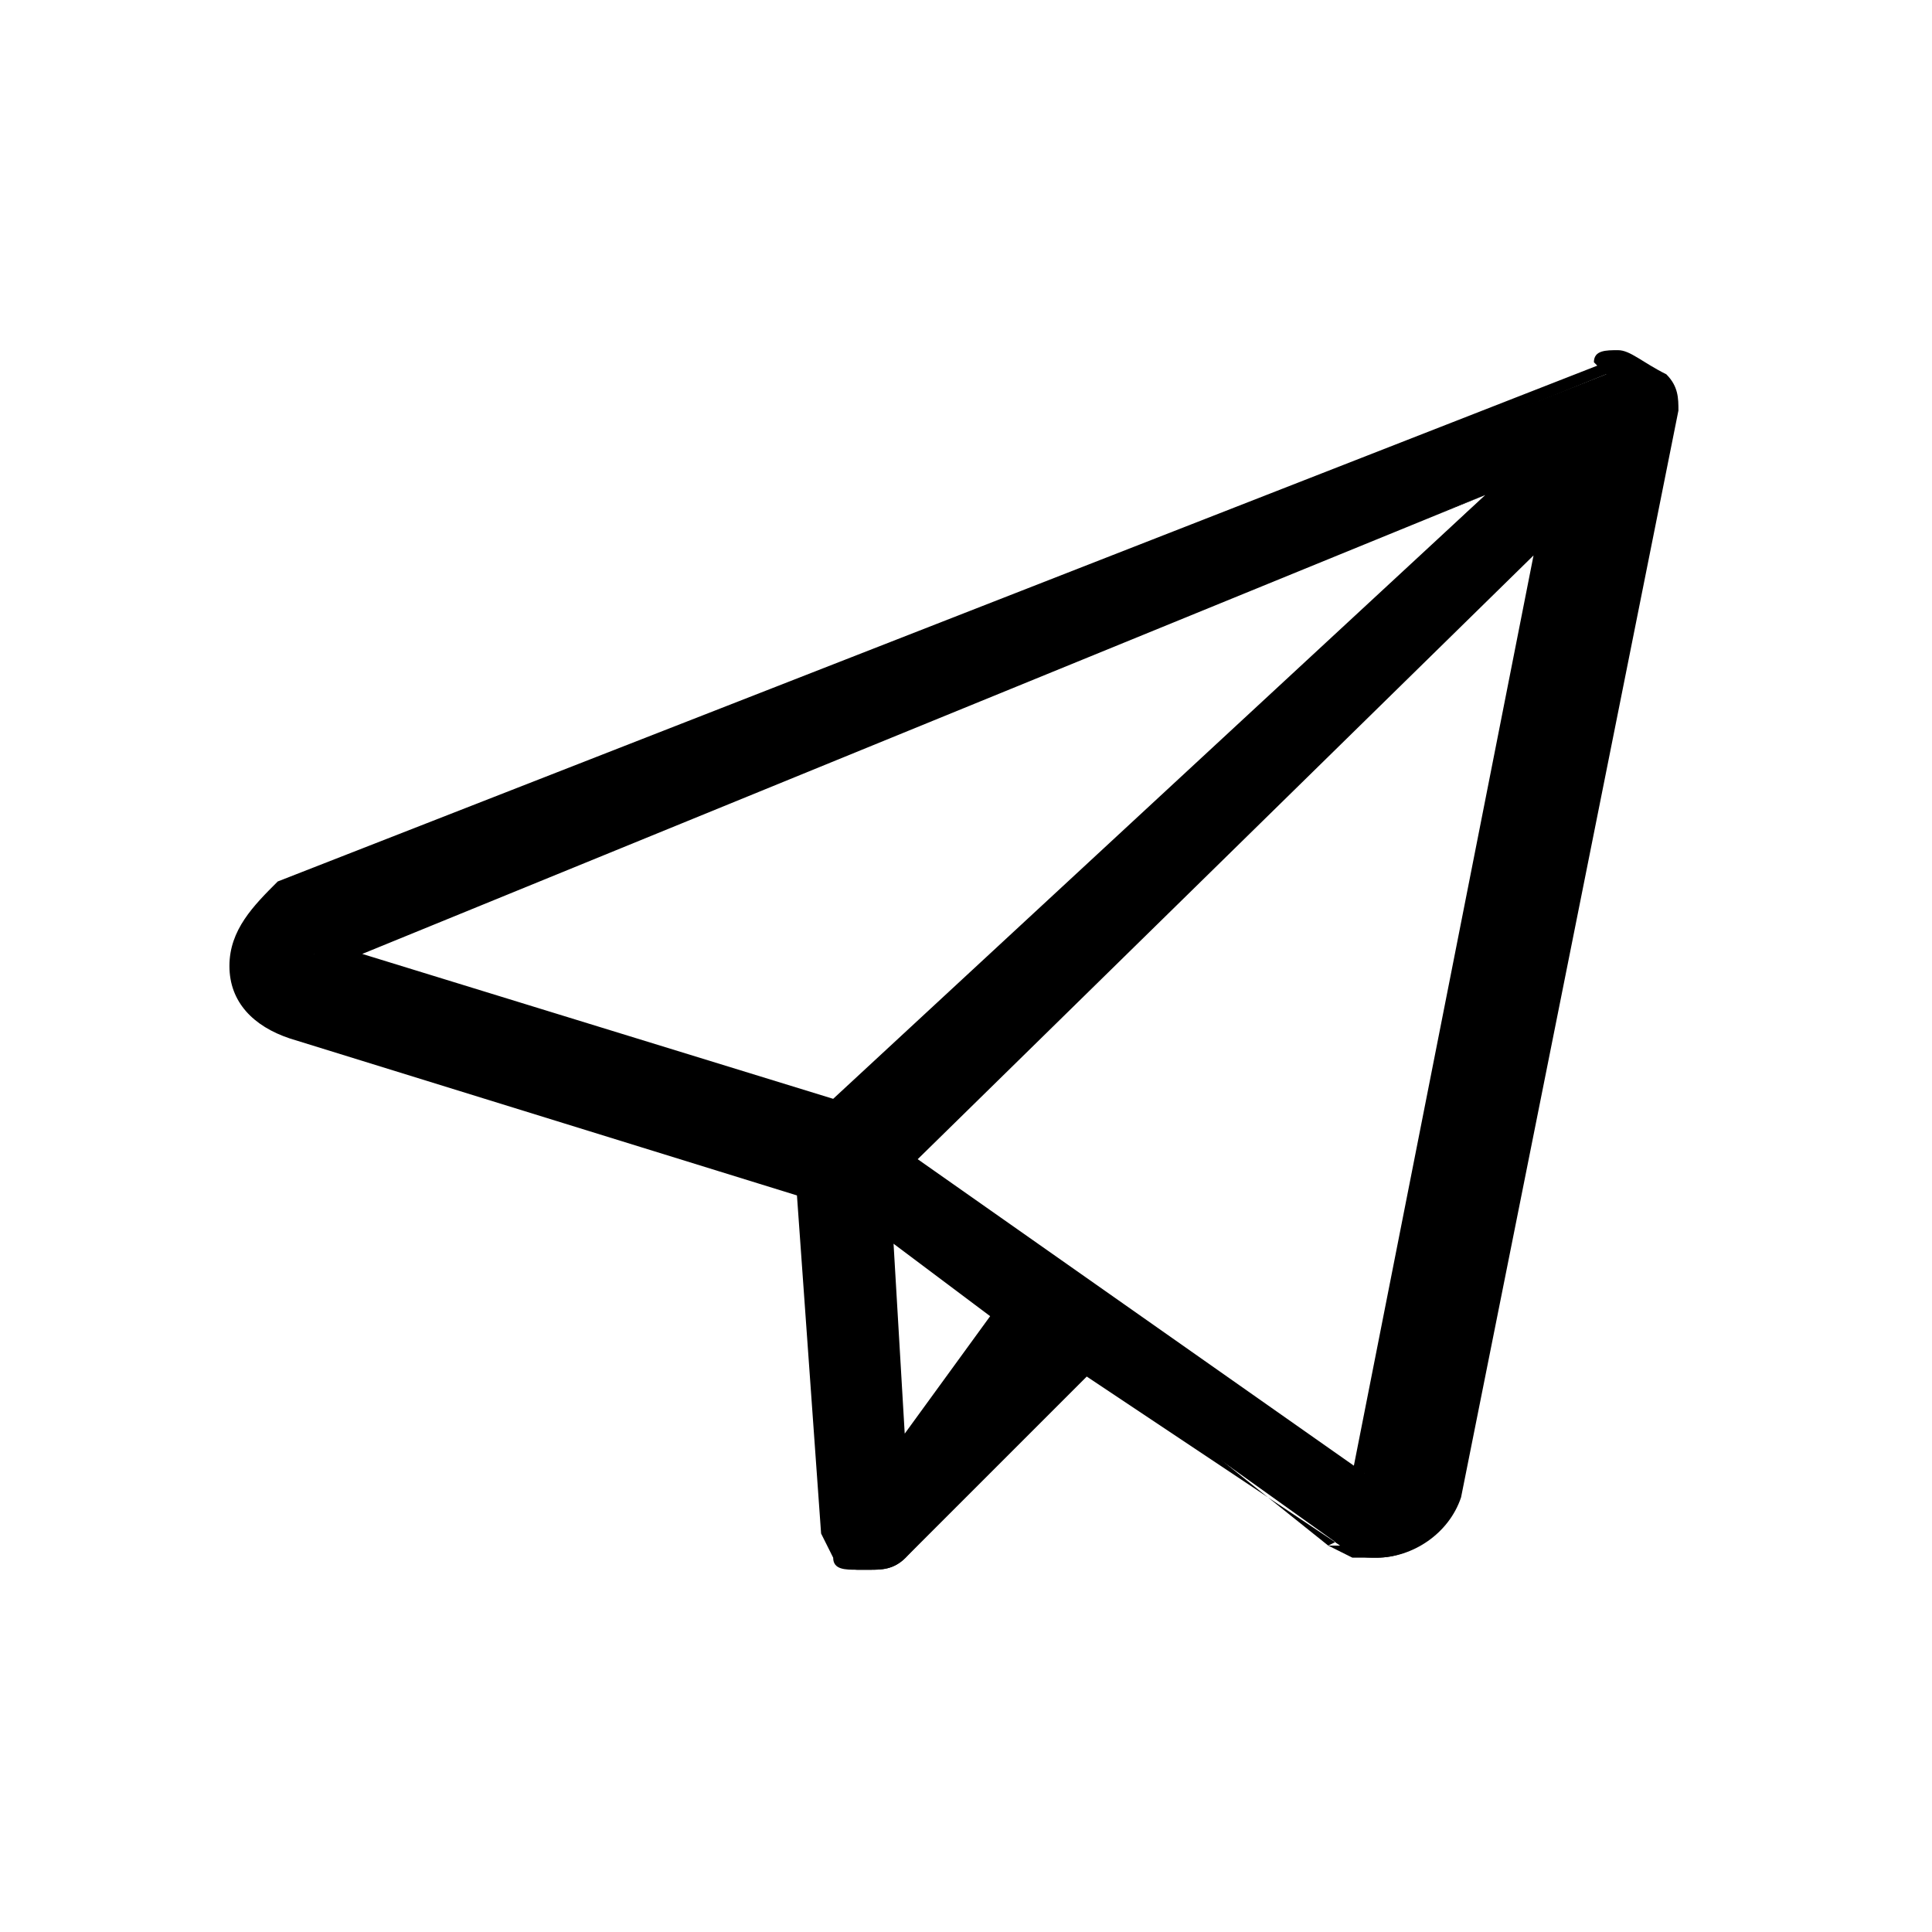
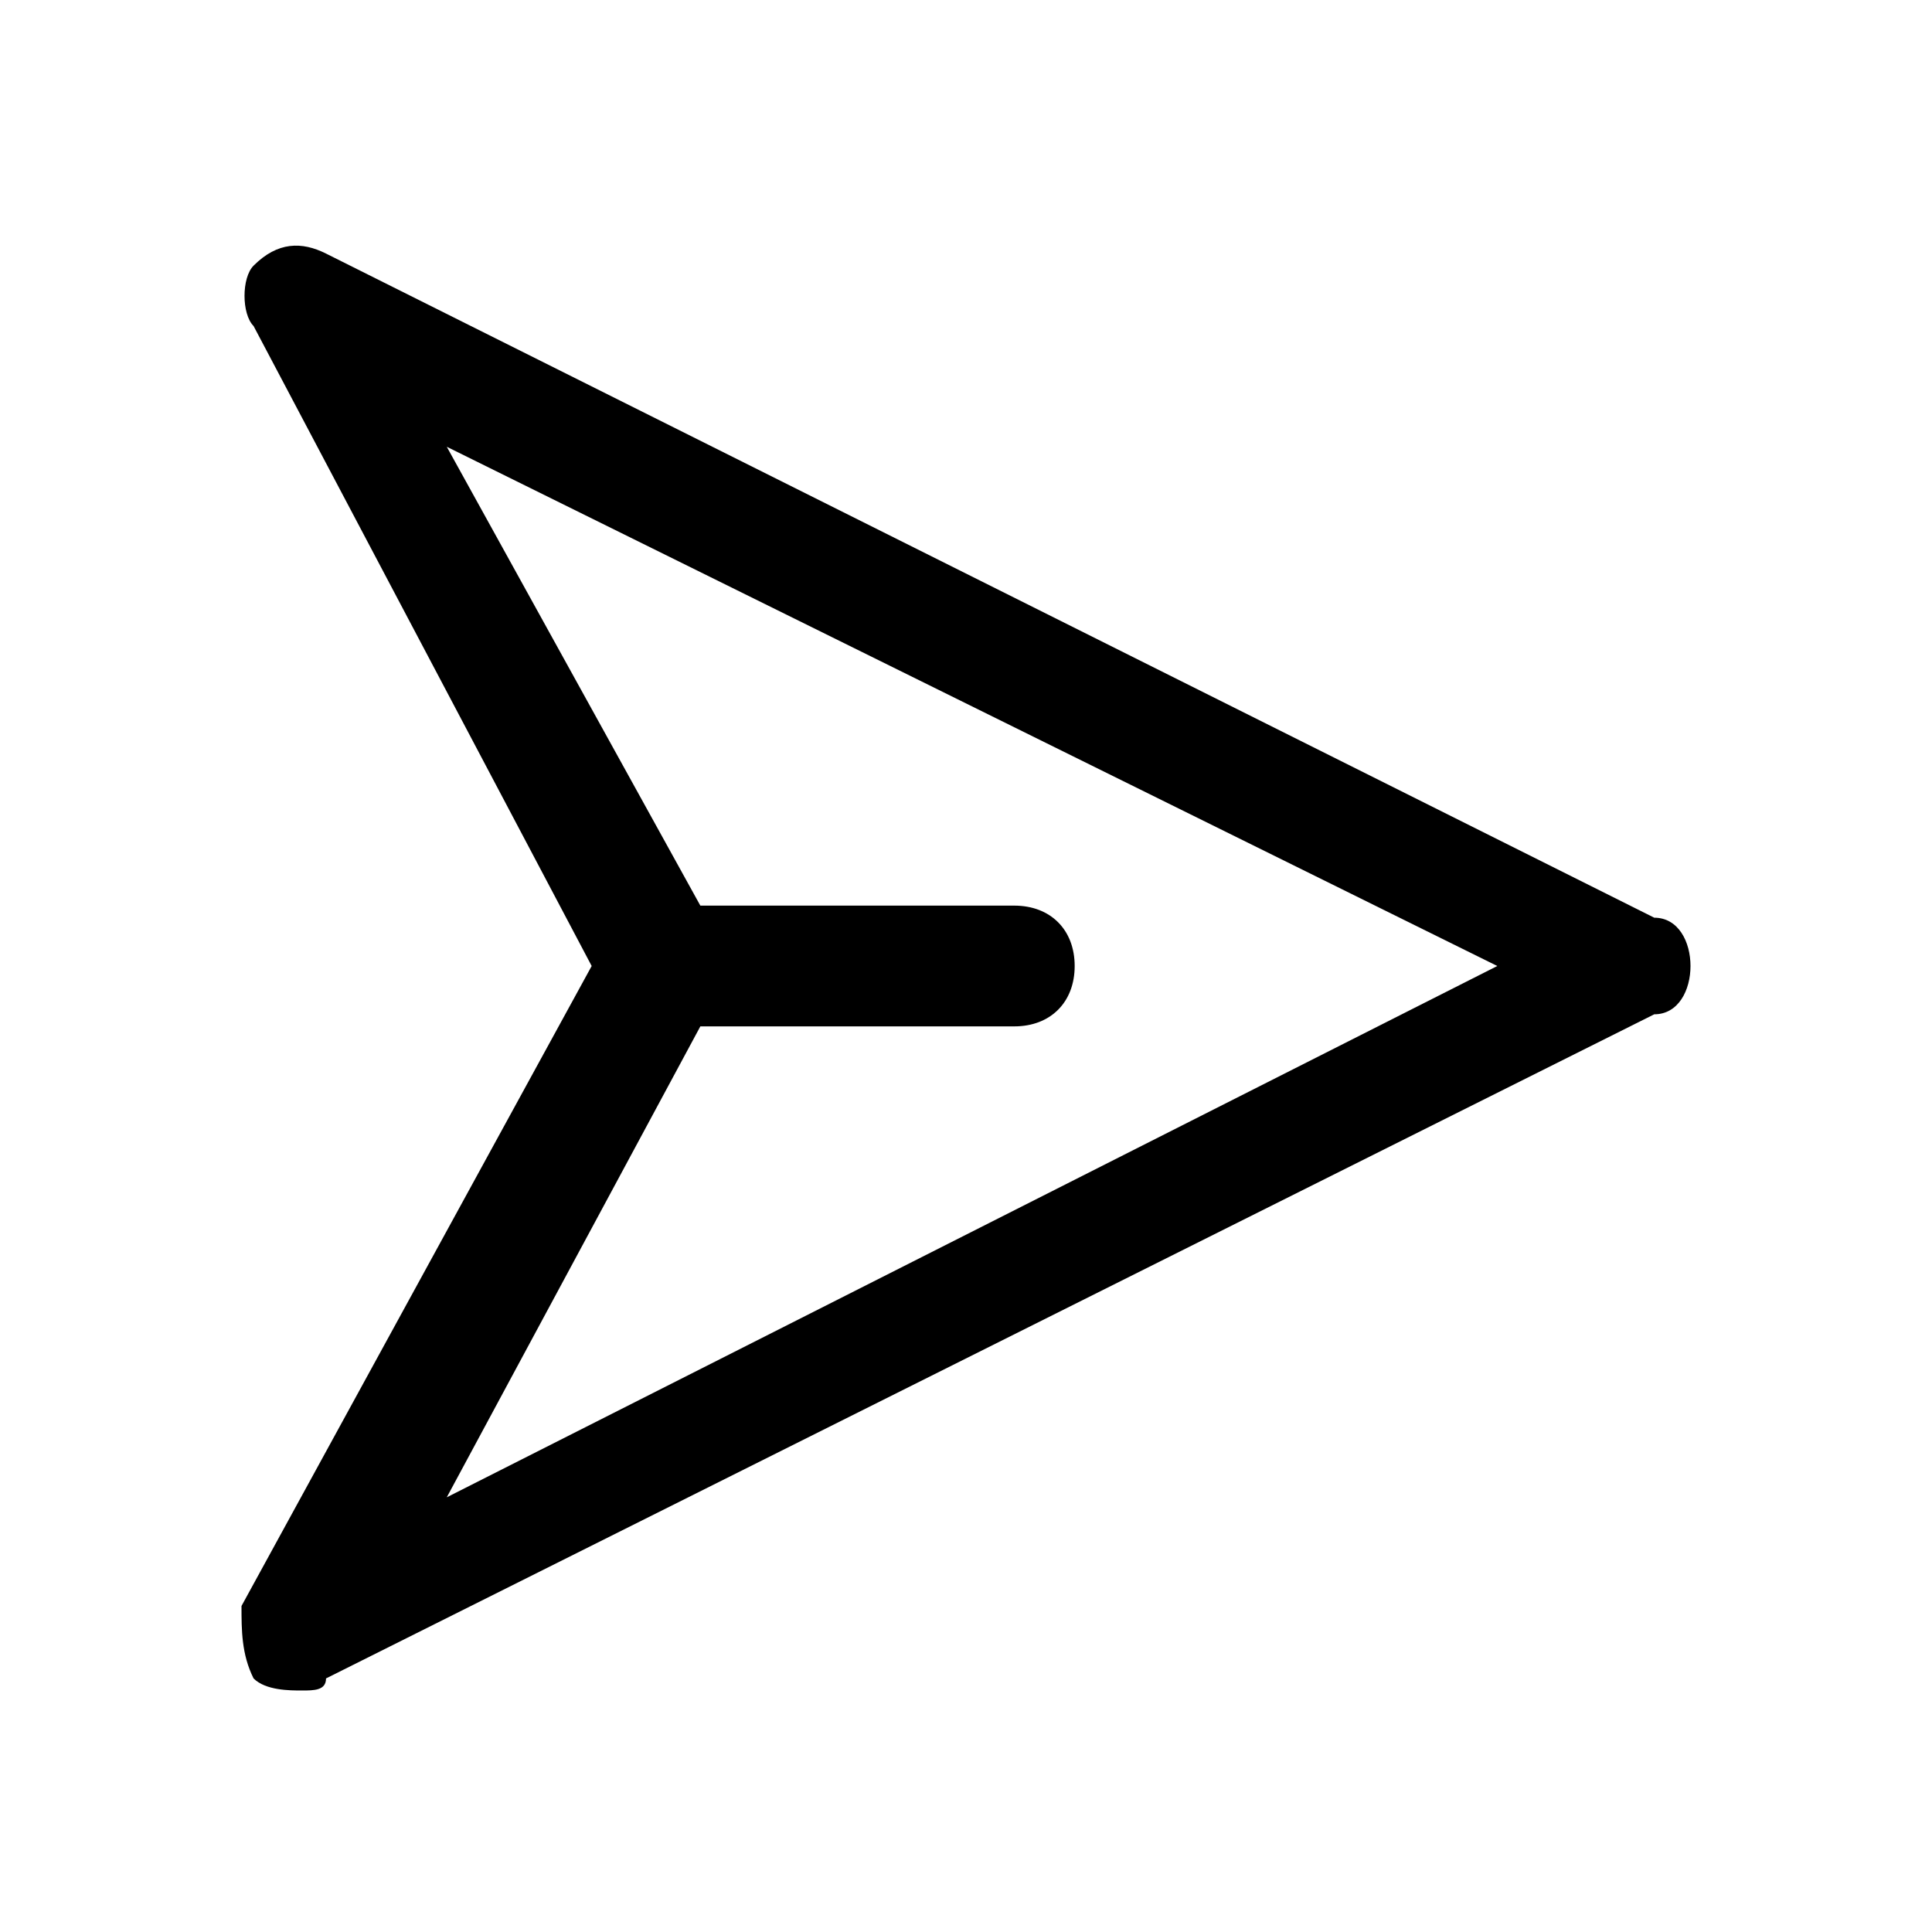
- <svg xmlns="http://www.w3.org/2000/svg" version="1.1" id="Layer_1" x="0px" y="0px" viewBox="0 0 16 16" style="enable-background:new 0 0 16 16;" xml:space="preserve">
-   <g>
-     <path d="M2,8c0,0.3,0.2,0.4,0.4,0.5l4.3,1.3l0.2,2.9C6.9,12.8,7,13,7.1,13h0.1c0.1,0,0.2,0,0.3-0.1l1.5-1.6l2.1,1.5   c0.1,0.1,0.2,0.1,0.3,0.1c0.3,0,0.5-0.2,0.6-0.4l1.8-9c0-0.1,0-0.2-0.1-0.3C13.5,3,13.4,3,13.3,3.1L2.4,7.4C2.2,7.6,2,7.8,2,8z    M7.4,12l-0.1-1.9l1.1,0.8L7.4,12z M11.3,12.2L7.4,9.6l5.5-5.3L11.3,12.2z M12.3,4.1L6.9,9.2L2.6,7.9L12.3,4.1z" />
-     <path d="M2,8H1.9c0,0.3,0.2,0.5,0.5,0.6l0,0l4.2,1.3l0.2,2.8l0.1,0H6.8l0.1,0.2c0,0.1,0.1,0.1,0.2,0.1h0.1c0.1,0,0.2,0,0.3-0.1l0,0   L9,11.4l2.1,1.4l0.1-0.1L11,12.8l0.2,0.1c0.1,0,0.1,0,0.2,0c0.3,0,0.6-0.2,0.7-0.5l0,0l1.8-9l0,0c0-0.1,0-0.2-0.1-0.3l0,0   c-0.2-0.1-0.3-0.2-0.4-0.2c-0.1,0-0.2,0-0.2,0.1l0.1,0.1l0-0.1L2.3,7.3l0,0C2.1,7.5,1.9,7.7,1.9,8H2h0.1c0-0.2,0.1-0.3,0.3-0.5   L2.4,7.4l0,0.1l10.9-4.4l0,0l0,0c0,0,0.1,0,0.2,0.1l0.1-0.1l-0.1,0.1c0.1,0.1,0.1,0.1,0.1,0.2h0.1l-0.1,0l-1.8,9l0.1,0l-0.1,0   c-0.1,0.2-0.3,0.4-0.5,0.4c-0.1,0-0.1,0-0.2,0l-0.1,0l0,0L9,11.2l-0.1,0l-1.5,1.6l0.1,0.1l-0.1-0.1c-0.1,0.1-0.1,0.1-0.2,0.1H7.1v0   l0,0l0,0v0l0,0l0,0L7,12.7l0,0L6.8,9.8L6.8,9.7L2.5,8.4l0,0.1l0-0.1C2.3,8.4,2.1,8.2,2.1,8H2z M7.4,12l0.1,0l-0.1-1.7l0.8,0.6   L7.4,12L7.4,12l0.1,0L7.4,12L7.4,12l1.1-1l0-0.2l-1.1-0.8l-0.2,0.1L7.3,12L7.4,12L7.4,12z M11.3,12.2L11.3,12.2L7.6,9.6l5.1-5   l-1.5,7.6L11.3,12.2L11.3,12.2L11.3,12.2l0.1,0L13,4.3l-0.2-0.1L7.3,9.5l0,0.2L11.3,12.2l0.1,0L11.3,12.2z M12.3,4.1L12.3,4.1   l-5.4,5L3,7.9L12.3,4.1L12.3,4.1L12.3,4.1L12.3,4.1L12.3,4.1L2.6,7.8l0,0.2l4.3,1.3l0.1,0L12.3,4.1L12.3,4.1L12.3,4.1z" />
-   </g>
+ <svg xmlns="http://www.w3.org/2000/svg" version="1.1" width="16" height="16" viewBox="0 0 16 16">
+   <path d="M13.7 7.6l-11-5.5c-0.2-0.1-0.4-0.1-0.6 0.1-0.1 0.1-0.1 0.4 0 0.5l2.8 5.3-2.9 5.3c0 0.2 0 0.4 0.1 0.6 0.1 0.1 0.3 0.1 0.4 0.1s0.2 0 0.2-0.1l11-5.5c0.2 0 0.3-0.2 0.3-0.4s-0.1-0.4-0.3-0.4zM3.7 12.4l2.1-3.9h2.6c0.3 0 0.5-0.2 0.5-0.5s-0.2-0.5-0.5-0.5h-2.6l-2.1-3.8 8.7 4.3-8.7 4.4z" />
</svg>
